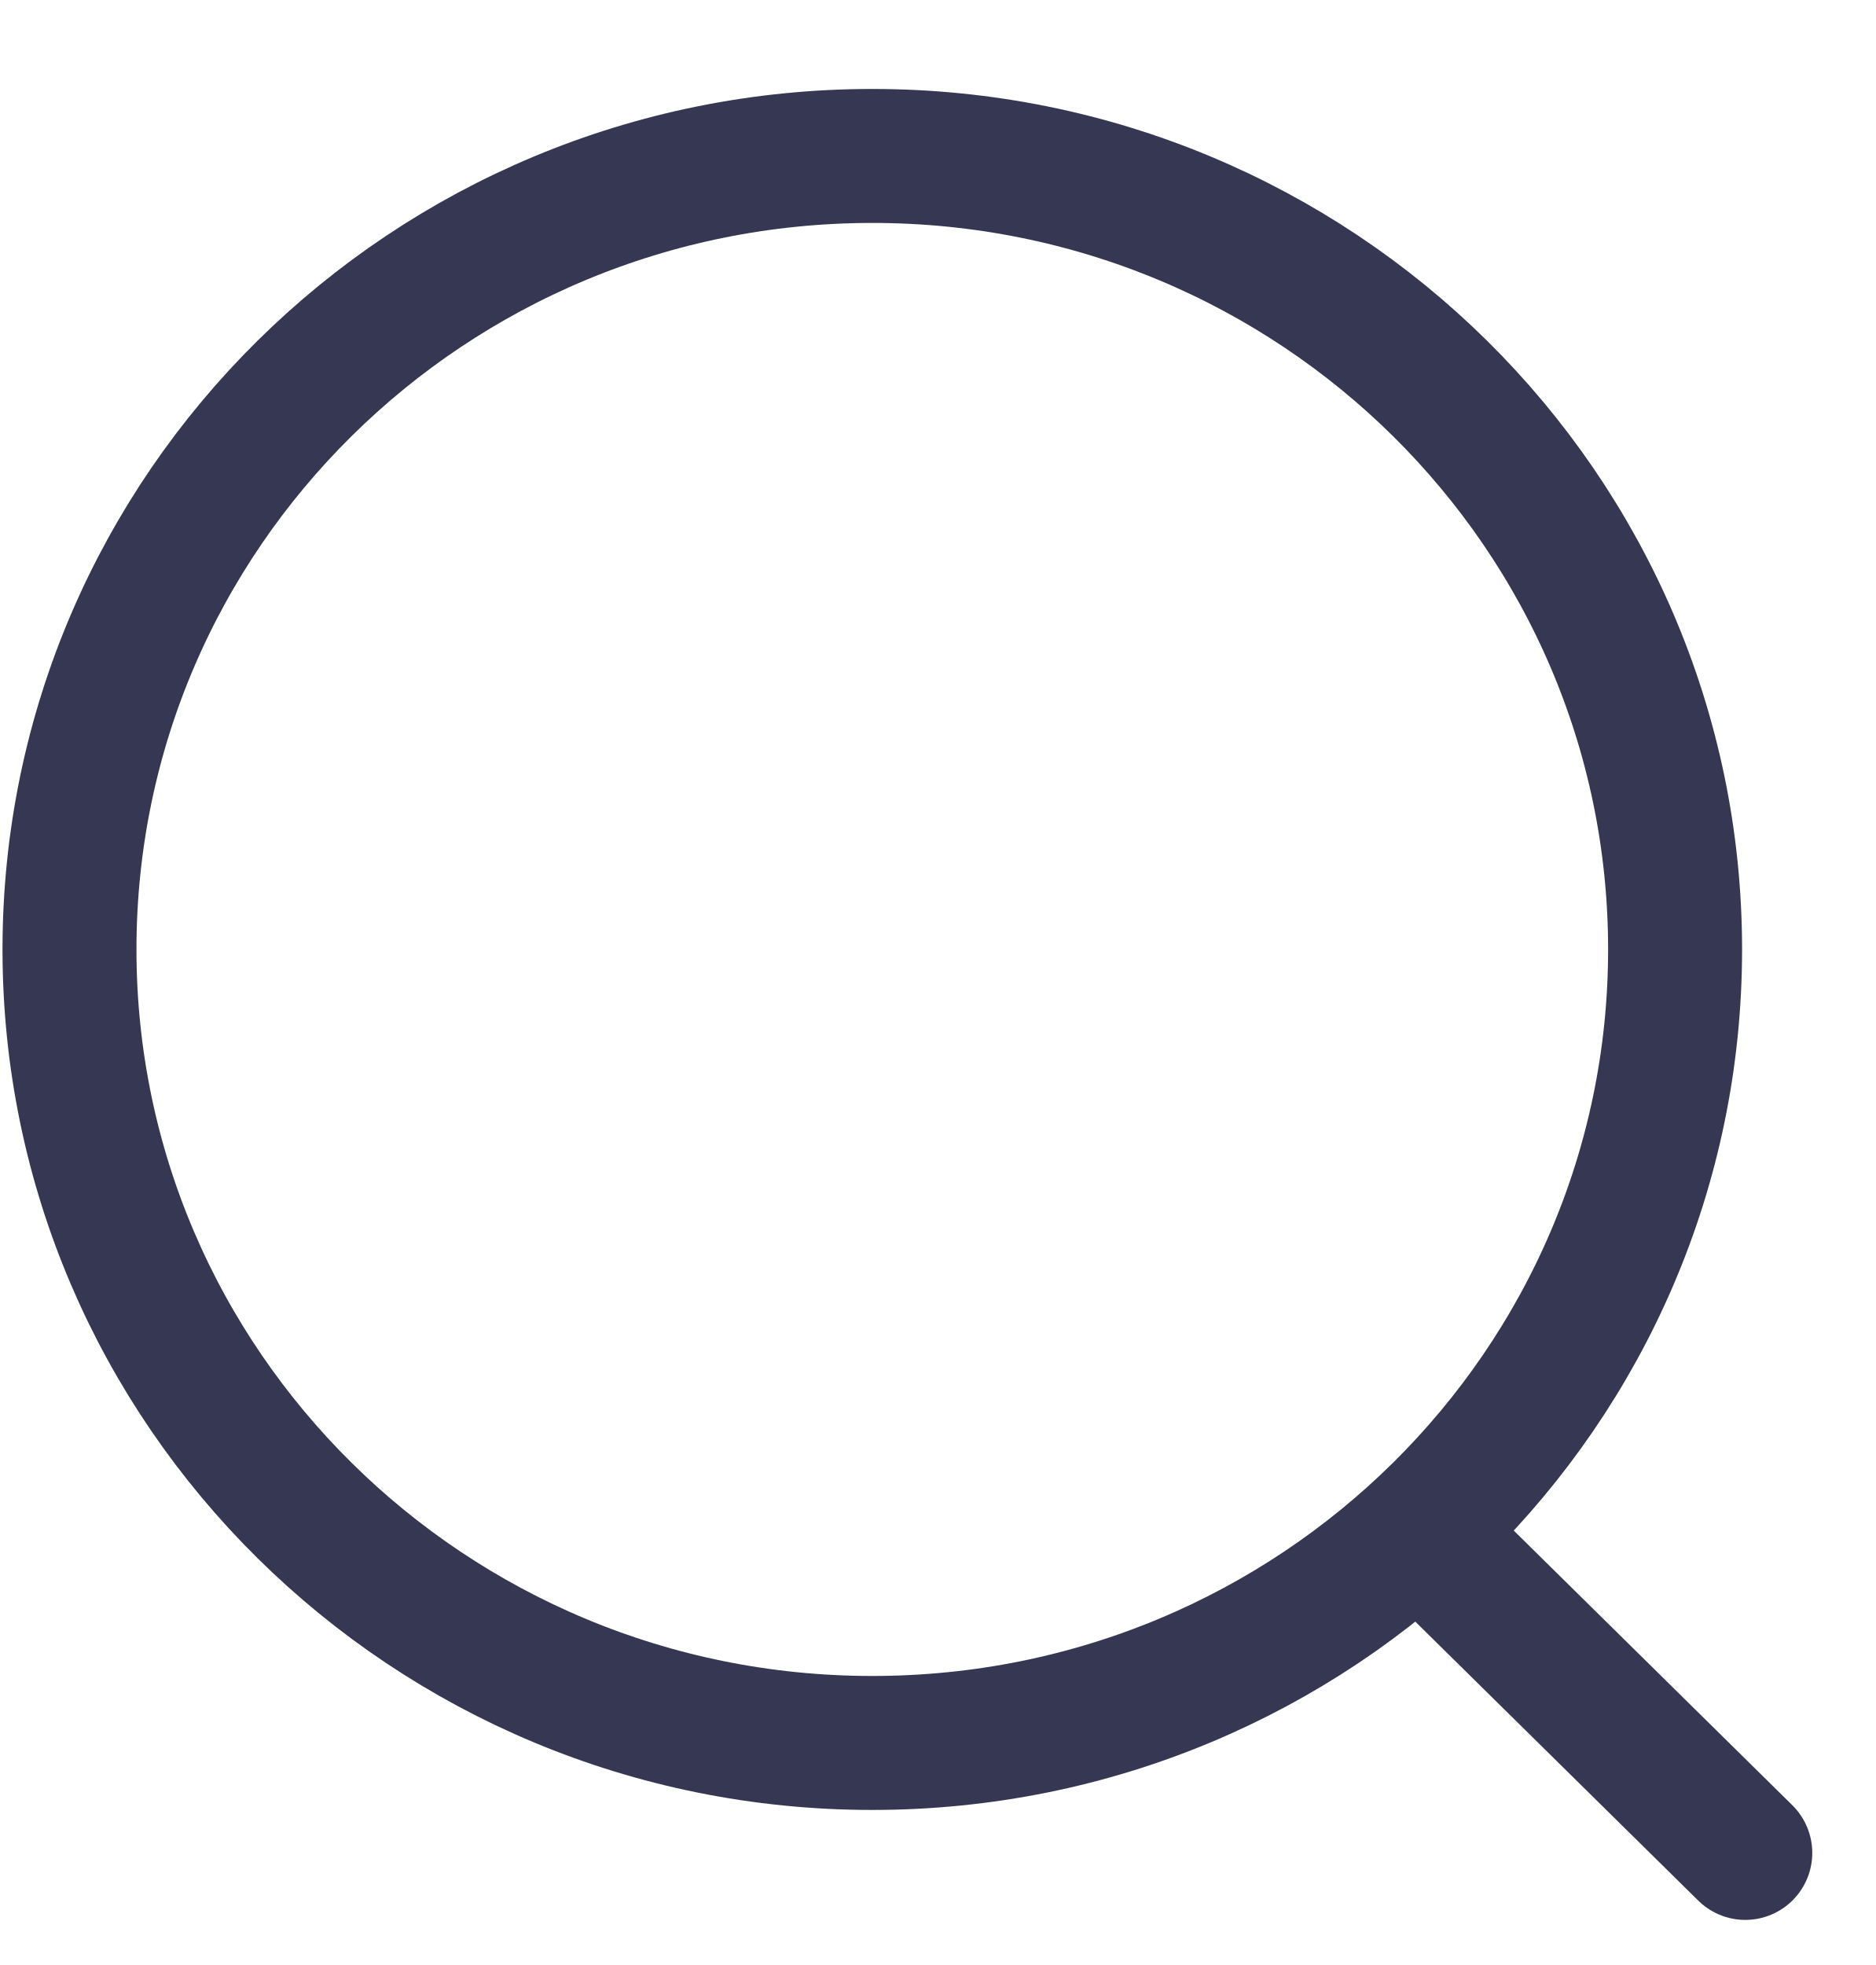
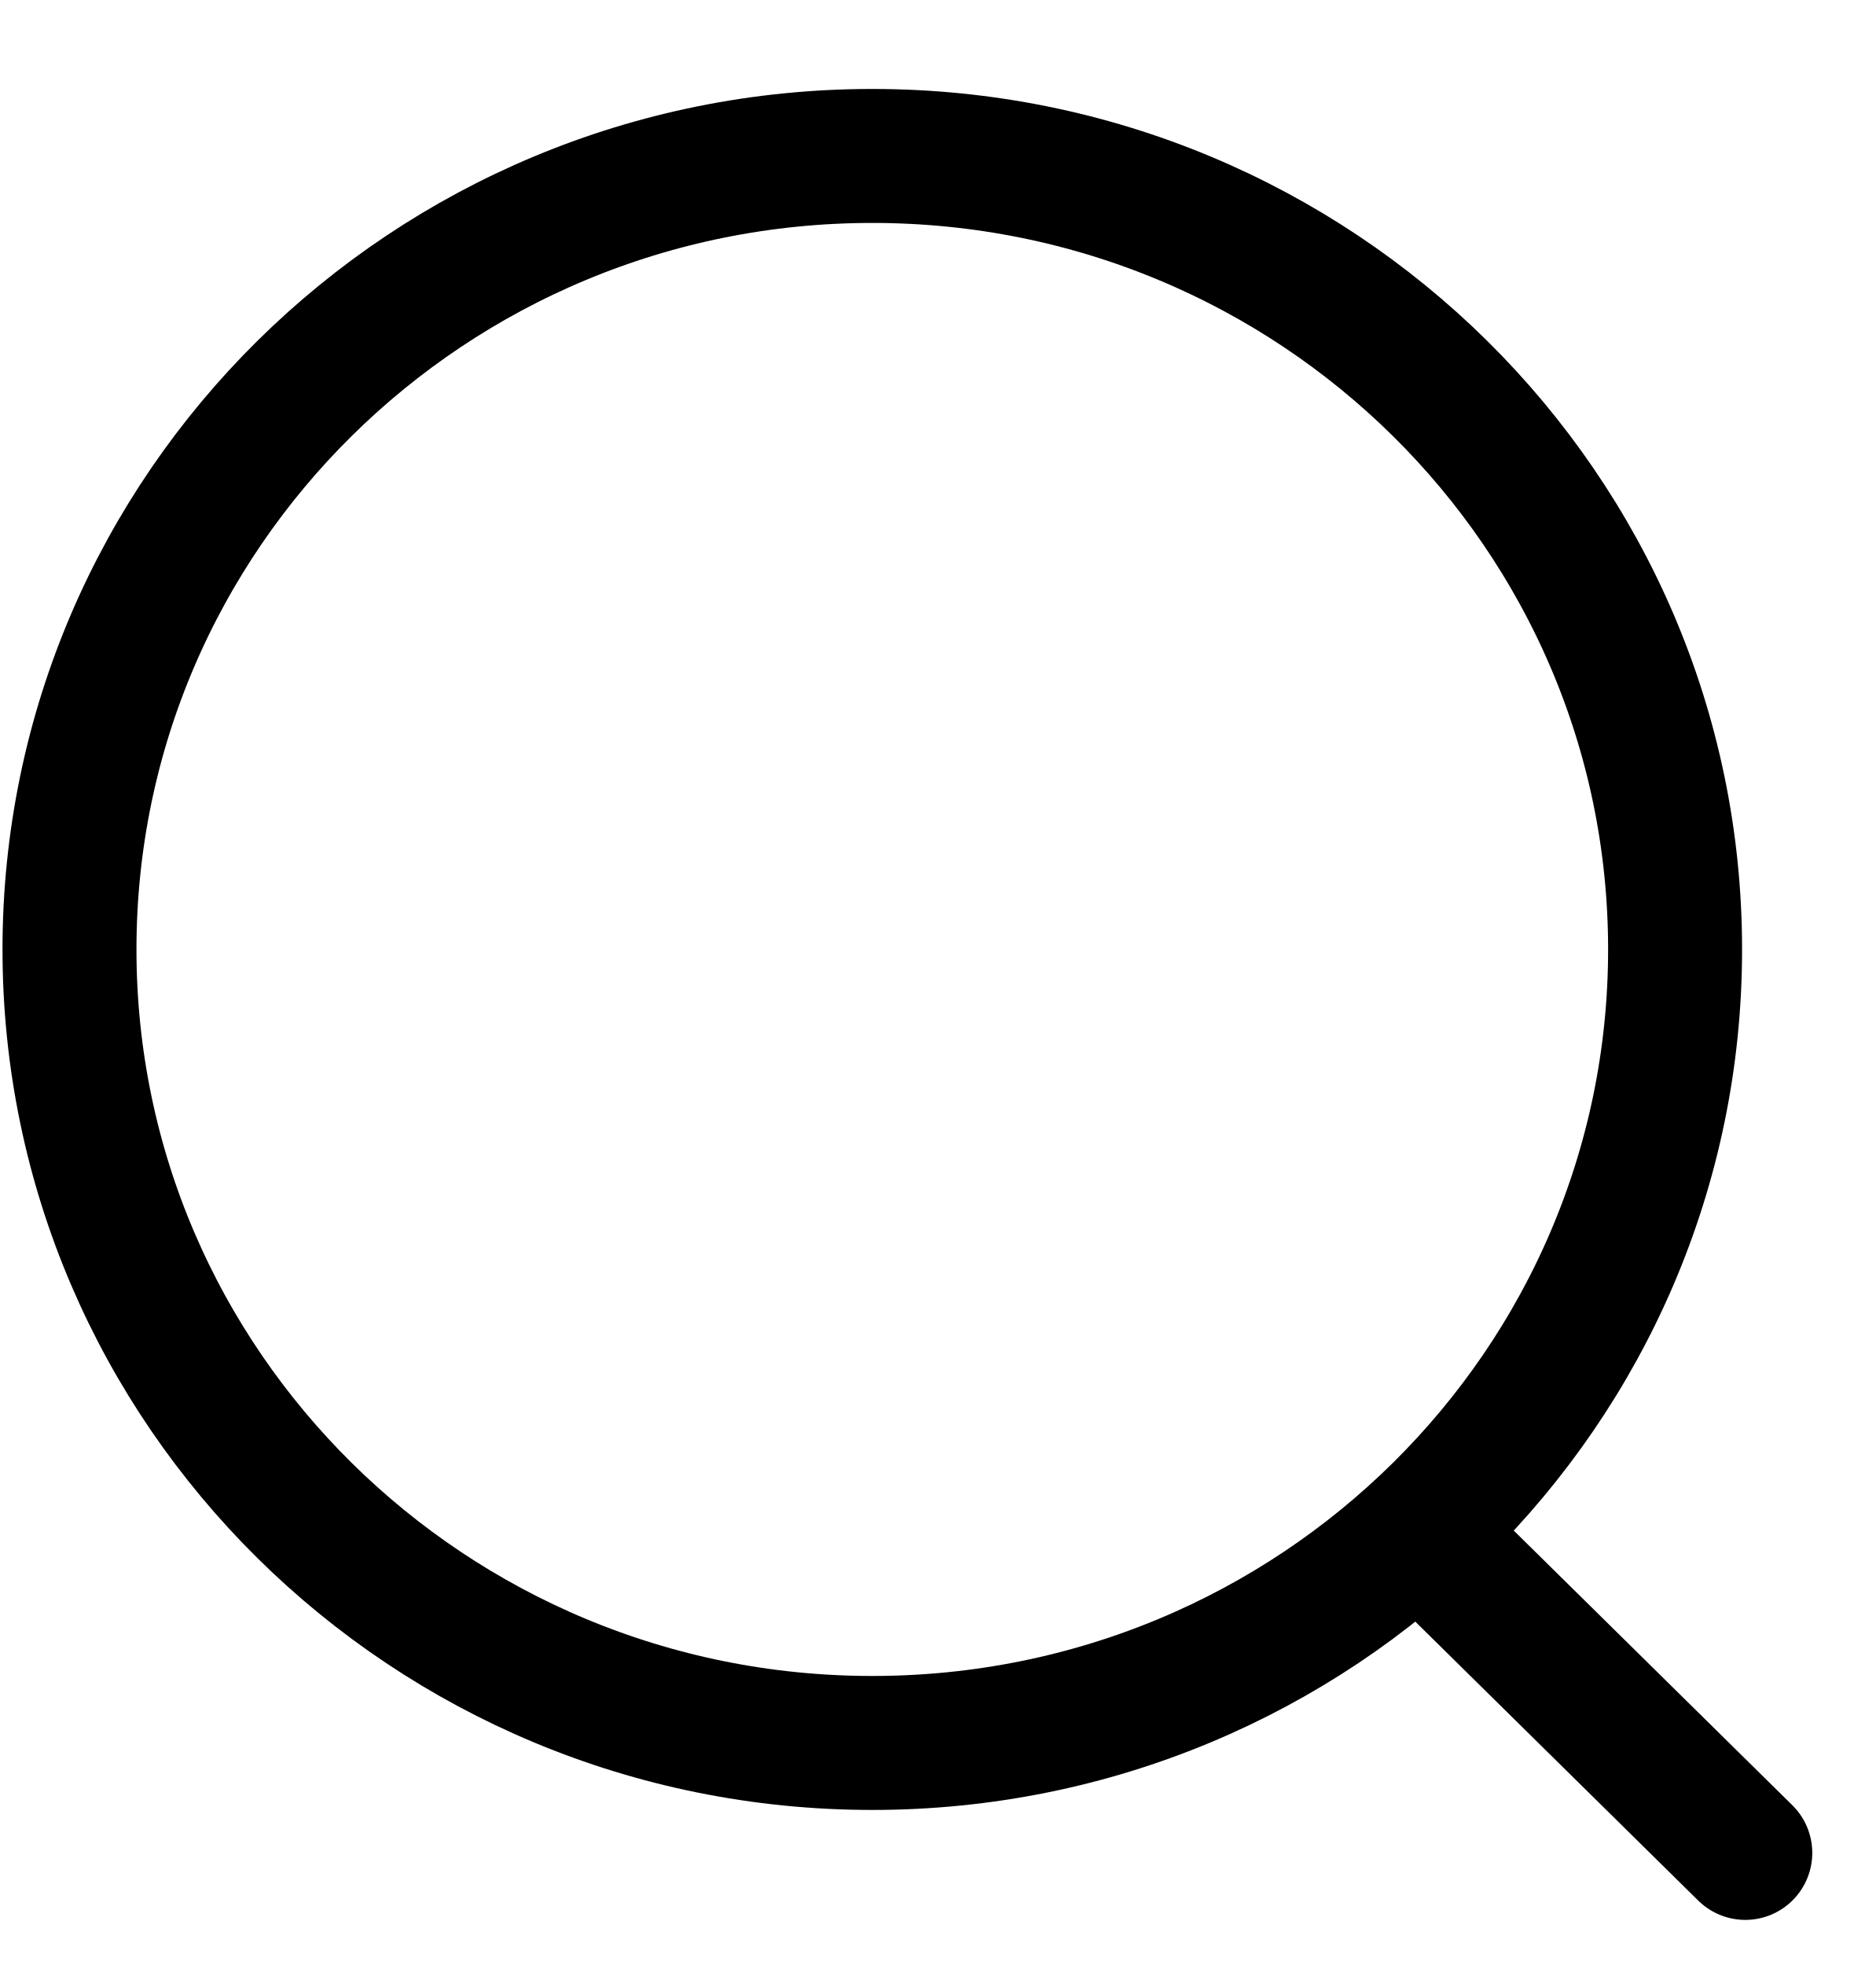
<svg xmlns="http://www.w3.org/2000/svg" width="21" height="22" viewBox="0 0 21 22" fill="none">
-   <ellipse cx="9.767" cy="10.63" rx="8.989" ry="8.884" stroke="#363853" stroke-width="1.5" stroke-linecap="round" stroke-linejoin="round" />
-   <path d="M16.018 17.271L19.542 20.745" stroke="#363853" stroke-width="1.5" stroke-linecap="round" stroke-linejoin="round" />
+   <ellipse cx="9.767" cy="10.63" rx="8.989" ry="8.884" stroke="black" stroke-width="1.5" stroke-linecap="round" stroke-linejoin="round" />
+   <path d="M16.018 17.271L19.542 20.745" stroke="black" stroke-width="1.5" stroke-linecap="round" stroke-linejoin="round" />
</svg>
